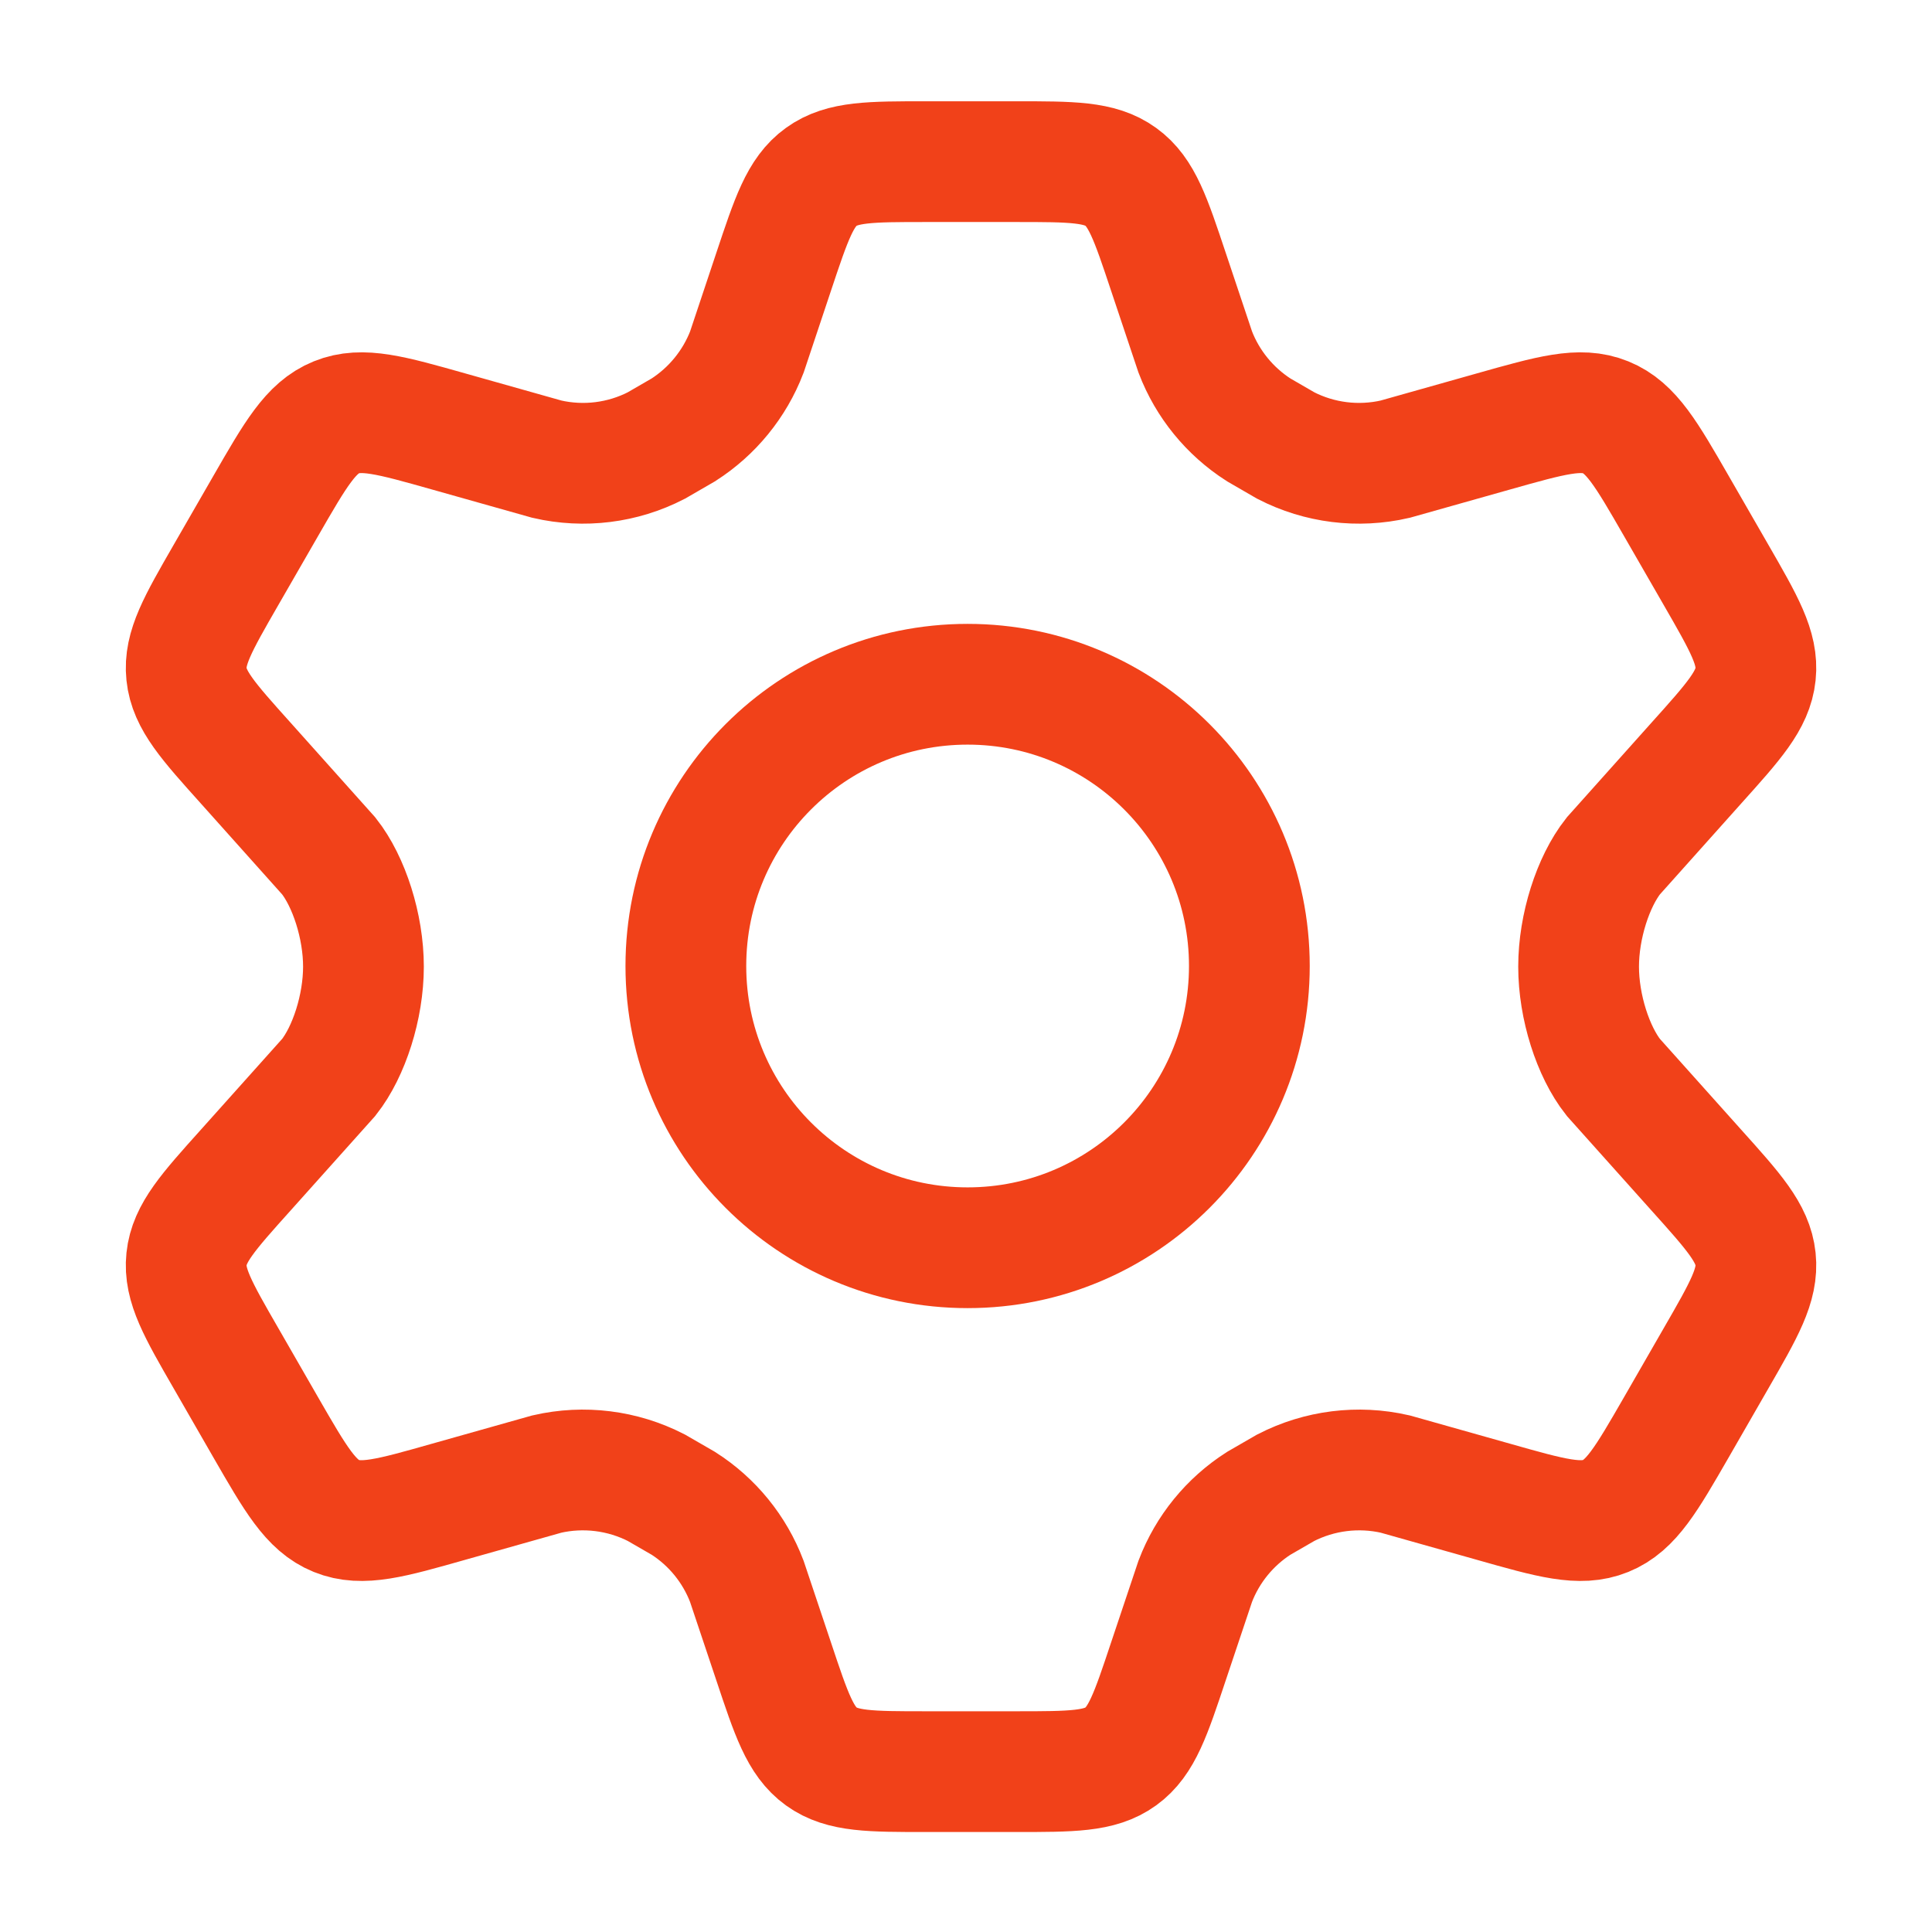
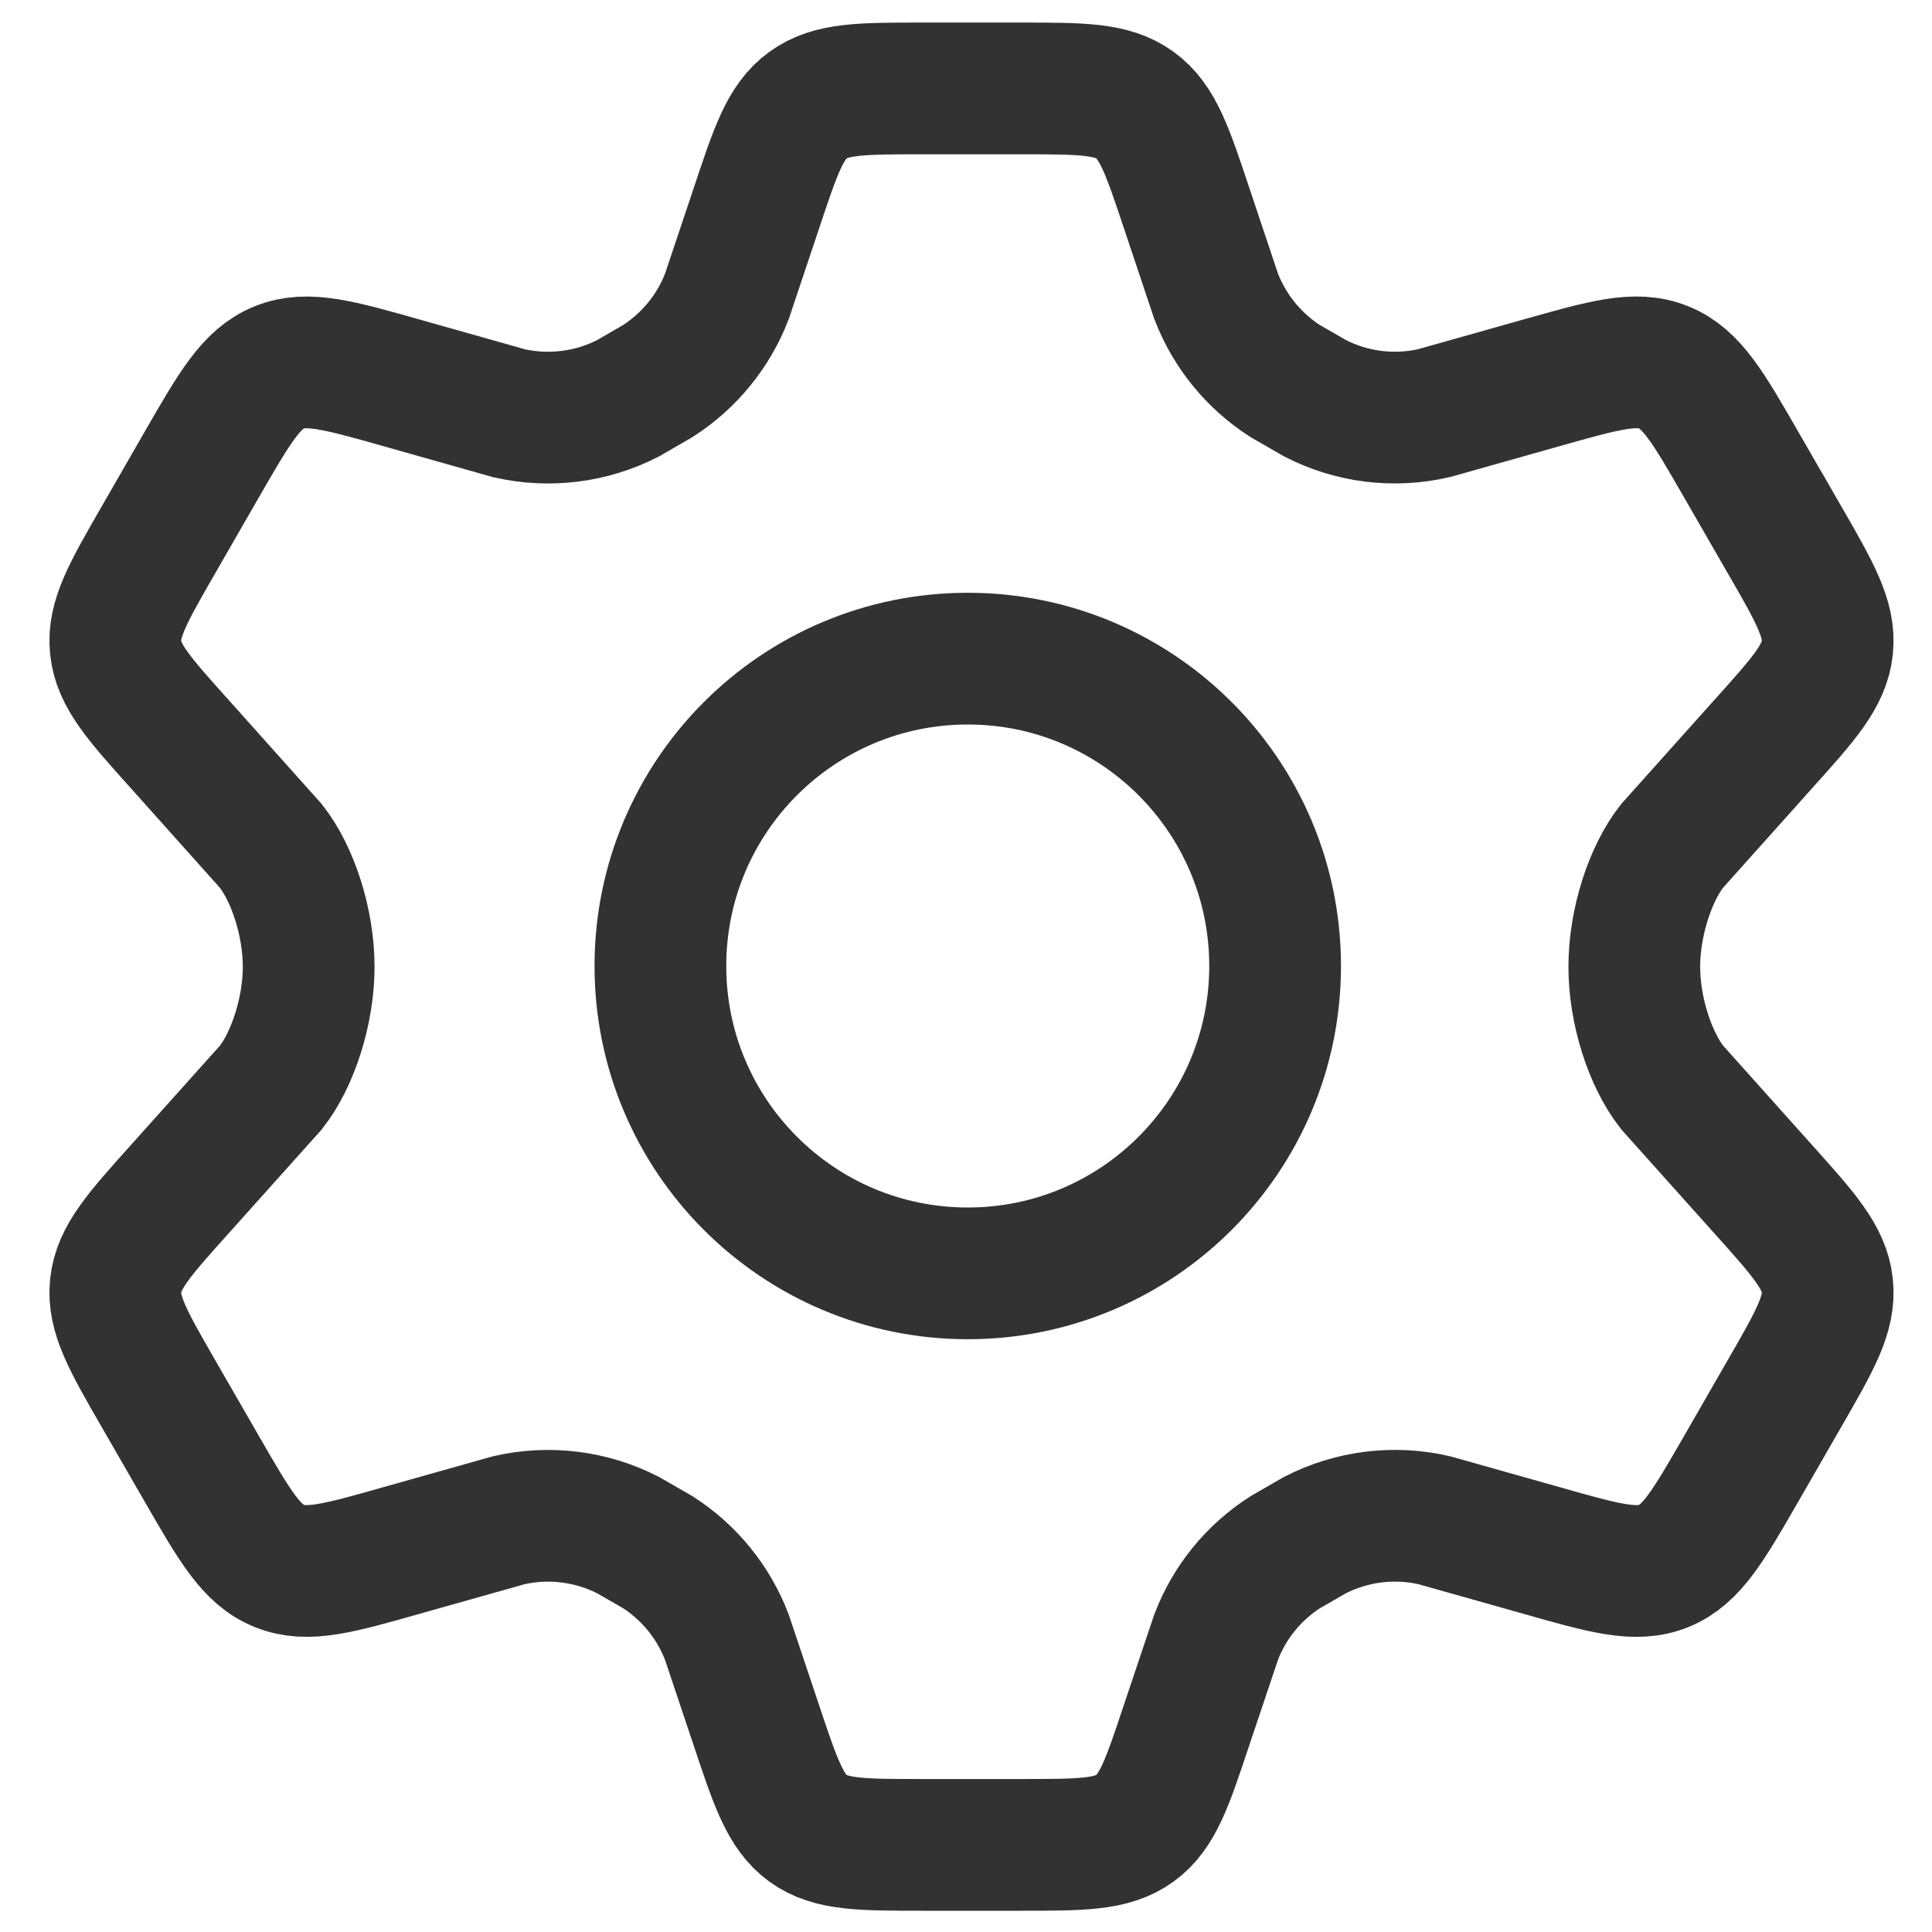
- <svg xmlns="http://www.w3.org/2000/svg" width="24" height="24" viewBox="0 0 24 24" fill="none">
-   <path d="M21.317 7.141L20.824 6.285C20.451 5.637 20.264 5.313 19.946 5.184C19.629 5.055 19.27 5.157 18.551 5.36L17.331 5.704C16.872 5.81 16.391 5.75 15.973 5.535L15.636 5.34C15.277 5.11 15 4.771 14.848 4.373L14.514 3.375C14.294 2.715 14.184 2.385 13.923 2.197C13.662 2.008 13.314 2.008 12.62 2.008L11.505 2.008C10.811 2.008 10.464 2.008 10.202 2.197C9.941 2.385 9.831 2.715 9.611 3.375L9.278 4.373C9.125 4.771 8.848 5.11 8.489 5.34L8.152 5.535C7.734 5.75 7.253 5.81 6.794 5.704L5.574 5.36C4.855 5.157 4.496 5.055 4.179 5.184C3.861 5.313 3.674 5.637 3.301 6.285L2.808 7.141C2.458 7.749 2.283 8.052 2.317 8.375C2.351 8.699 2.585 8.959 3.053 9.48L4.084 10.633C4.336 10.952 4.515 11.508 4.515 12.008C4.515 12.508 4.336 13.064 4.084 13.383L3.053 14.535C2.585 15.056 2.351 15.317 2.317 15.64C2.283 15.963 2.458 16.267 2.808 16.874L3.301 17.731C3.674 18.378 3.861 18.703 4.179 18.832C4.496 18.961 4.855 18.859 5.574 18.655L6.794 18.311C7.253 18.206 7.734 18.266 8.153 18.481L8.489 18.675C8.849 18.905 9.125 19.244 9.277 19.643L9.611 20.64C9.831 21.3 9.941 21.63 10.202 21.819C10.464 22.008 10.811 22.008 11.505 22.008H12.62C13.314 22.008 13.662 22.008 13.923 21.819C14.184 21.63 14.294 21.3 14.514 20.64L14.848 19.643C15 19.244 15.277 18.905 15.636 18.675L15.972 18.481C16.391 18.266 16.872 18.206 17.331 18.311L18.551 18.655C19.27 18.859 19.629 18.961 19.946 18.832C20.264 18.703 20.451 18.378 20.824 17.731L21.317 16.874C21.667 16.267 21.842 15.963 21.808 15.64C21.774 15.317 21.54 15.056 21.072 14.535L20.041 13.383C19.789 13.064 19.61 12.508 19.61 12.008C19.61 11.508 19.789 10.952 20.041 10.633L21.072 9.48C21.54 8.959 21.774 8.699 21.808 8.375C21.842 8.052 21.667 7.749 21.317 7.141Z" stroke="#F14119" stroke-width="1.5" stroke-linecap="round" />
-   <path d="M15.52 12C15.52 13.933 13.953 15.5 12.02 15.5C10.086 15.5 8.52 13.933 8.52 12C8.52 10.067 10.086 8.5 12.02 8.5C13.953 8.5 15.52 10.067 15.52 12Z" stroke="#F14119" stroke-width="1.5" />
+ <svg xmlns="http://www.w3.org/2000/svg" width="22" height="22" fill="none" viewBox="0 0 22 22">
+   <path stroke="#323233" stroke-width="1.5" d="M20.317 6.141l-.493-.856c-.373-.648-.56-.972-.878-1.101-.317-.13-.676-.027-1.395.176l-1.22.344c-.458.106-.94.046-1.358-.17l-.337-.194a2 2 0 01-.788-.967l-.334-.998c-.22-.66-.33-.99-.591-1.178-.261-.19-.609-.19-1.303-.19h-1.115c-.694 0-1.041 0-1.303.19-.261.188-.37.518-.59 1.178l-.334.998a2 2 0 01-.789.967l-.337.195c-.418.215-.9.275-1.358.17l-1.22-.345c-.719-.203-1.078-.305-1.395-.176-.318.129-.505.453-.878 1.1l-.493.857c-.35.608-.525.911-.491 1.234.034.324.268.584.736 1.105l1.031 1.153c.252.319.431.875.431 1.375s-.179 1.056-.43 1.375l-1.032 1.152c-.468.521-.702.782-.736 1.105-.034.323.14.627.49 1.234l.494.857c.373.647.56.971.878 1.1.317.13.676.028 1.395-.176l1.22-.344c.459-.105.94-.045 1.359.17l.337.194c.359.23.635.57.787.968l.334.997c.22.66.33.99.591 1.18.262.188.609.188 1.303.188h1.115c.694 0 1.042 0 1.303-.189.261-.189.371-.519.59-1.179l.335-.997c.152-.399.428-.738.788-.968l.336-.194c.42-.215.9-.276 1.36-.17l1.22.344c.718.204 1.077.306 1.394.177.318-.13.505-.454.878-1.101l.493-.857c.35-.607.525-.91.491-1.234-.034-.323-.268-.584-.736-1.105l-1.031-1.152c-.252-.32-.431-.875-.431-1.375s.179-1.056.43-1.375l1.032-1.153c.468-.52.702-.781.736-1.105.034-.323-.14-.626-.49-1.234z" />
+   <path stroke="#323233" stroke-width="1.5" d="M14.52 11a3.5 3.5 0 11-7 0 3.5 3.5 0 017 0z" />
</svg>
